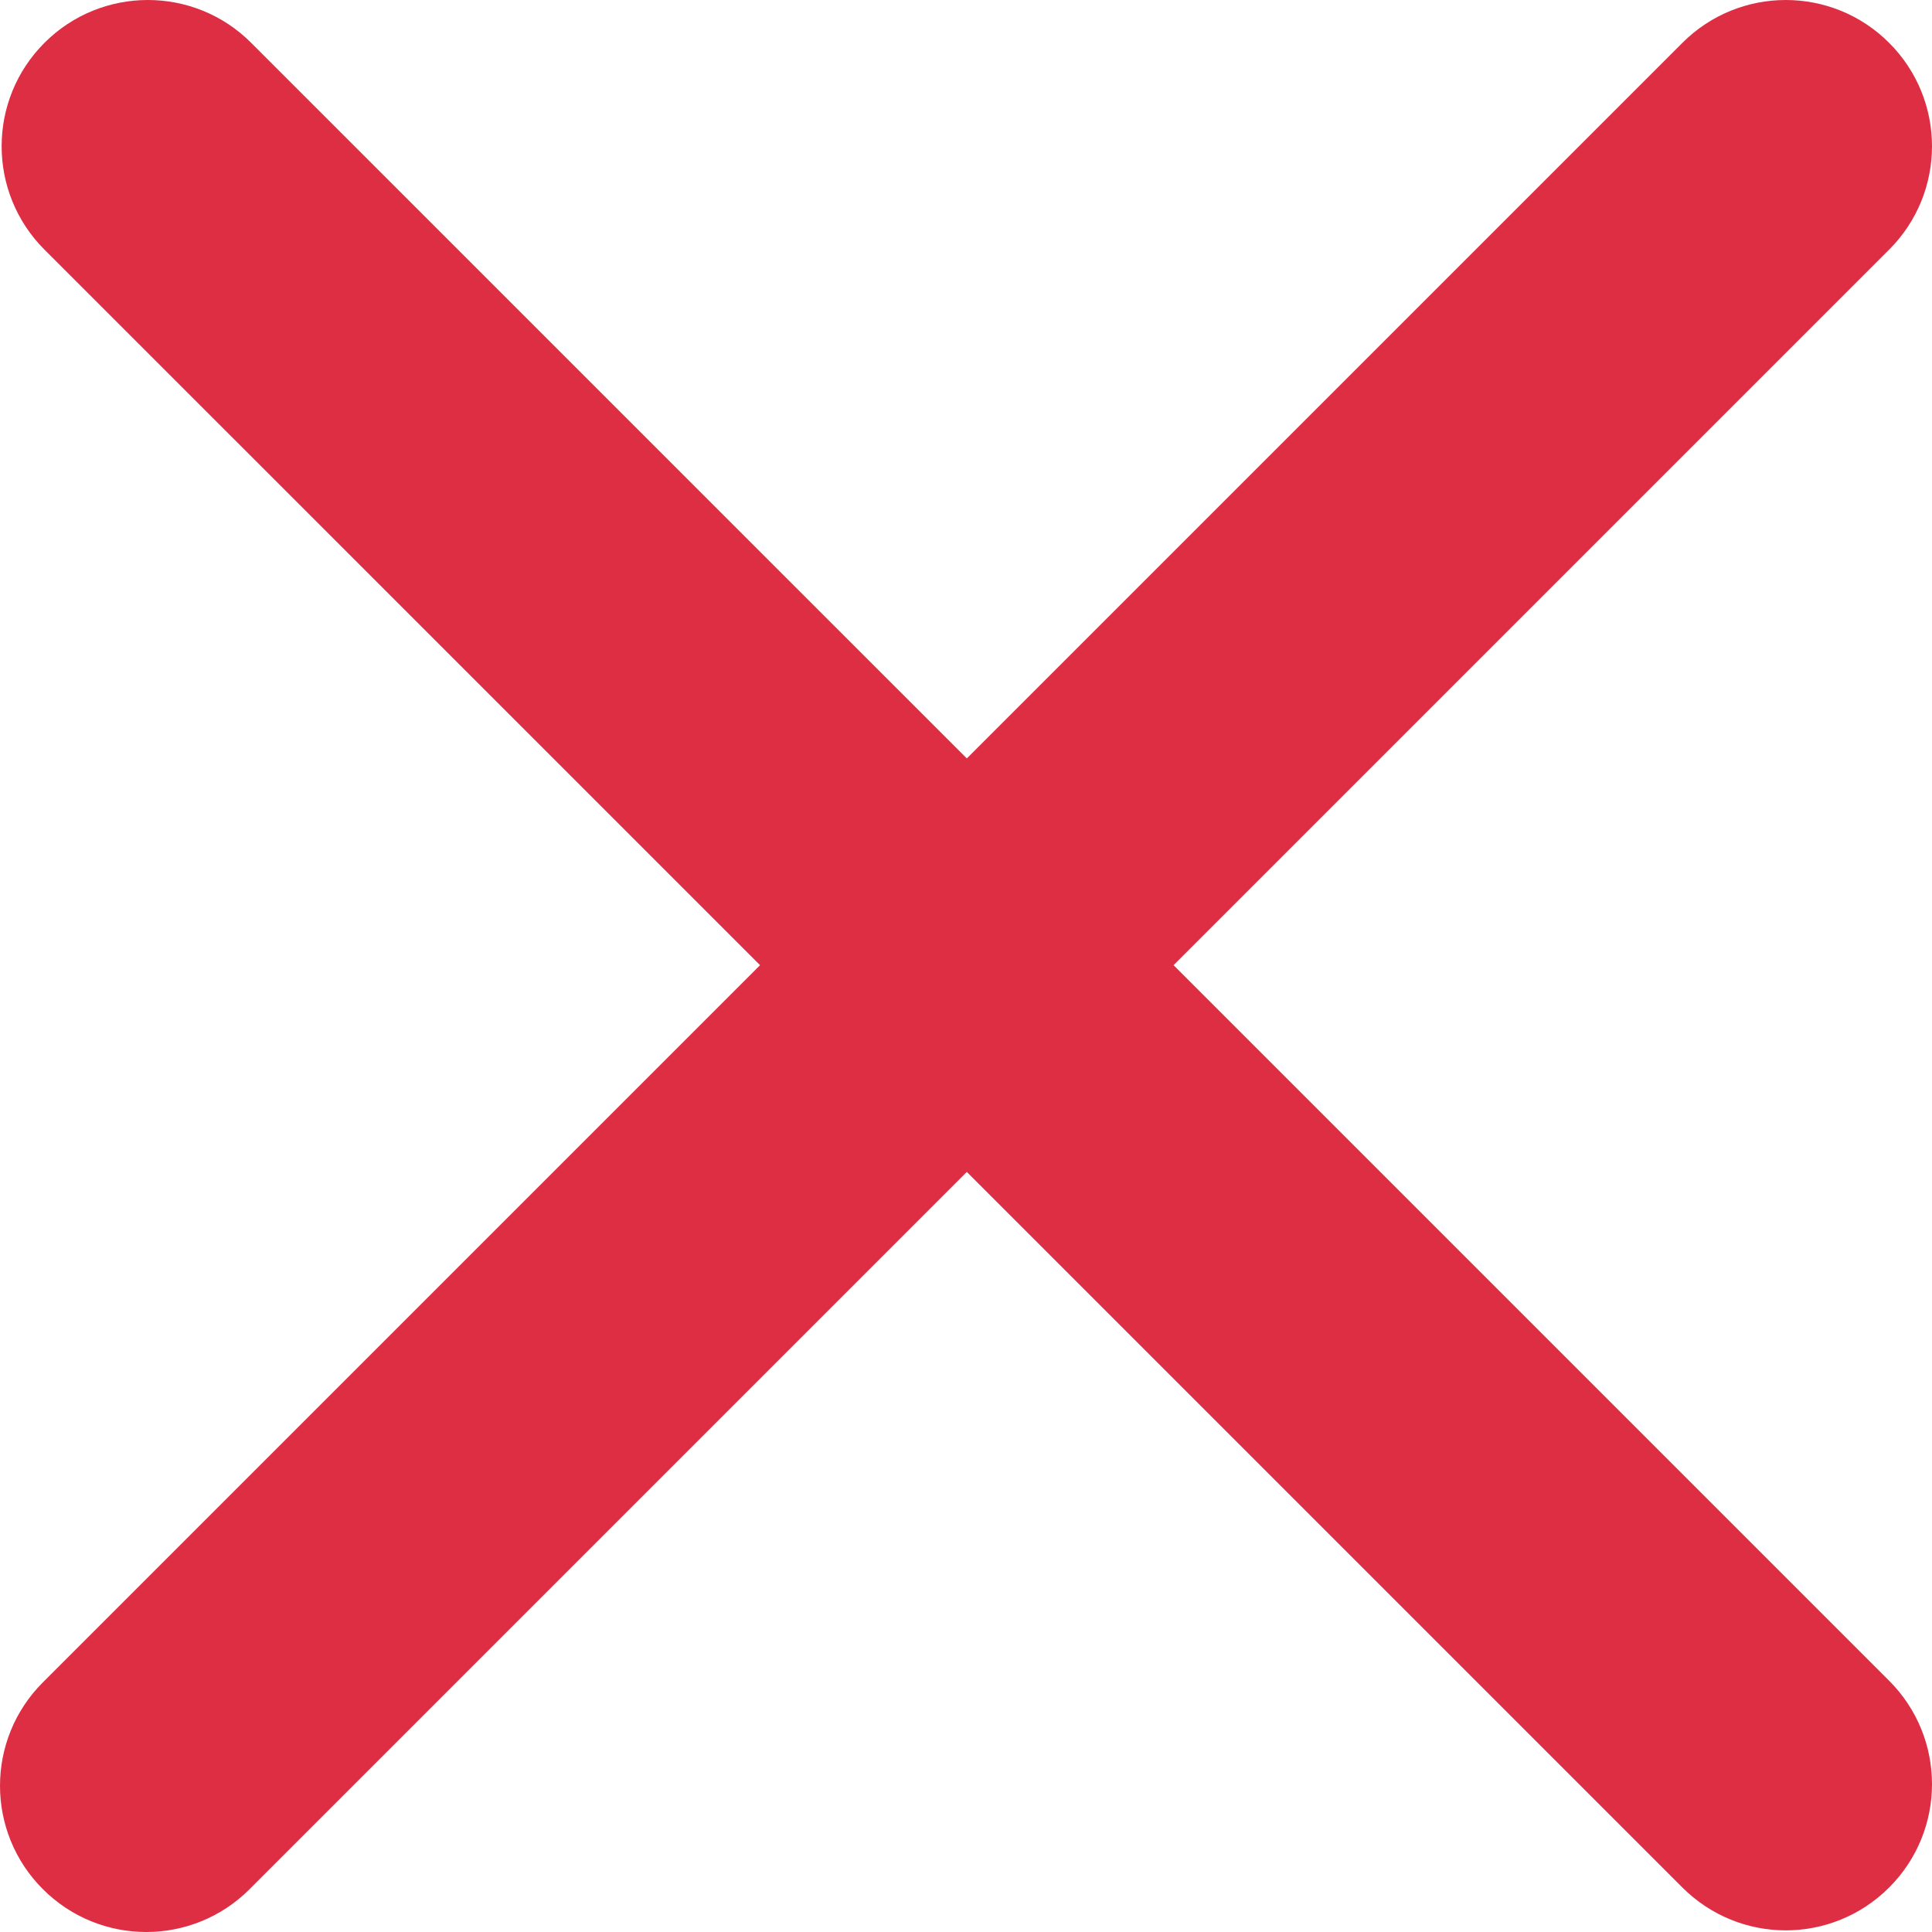
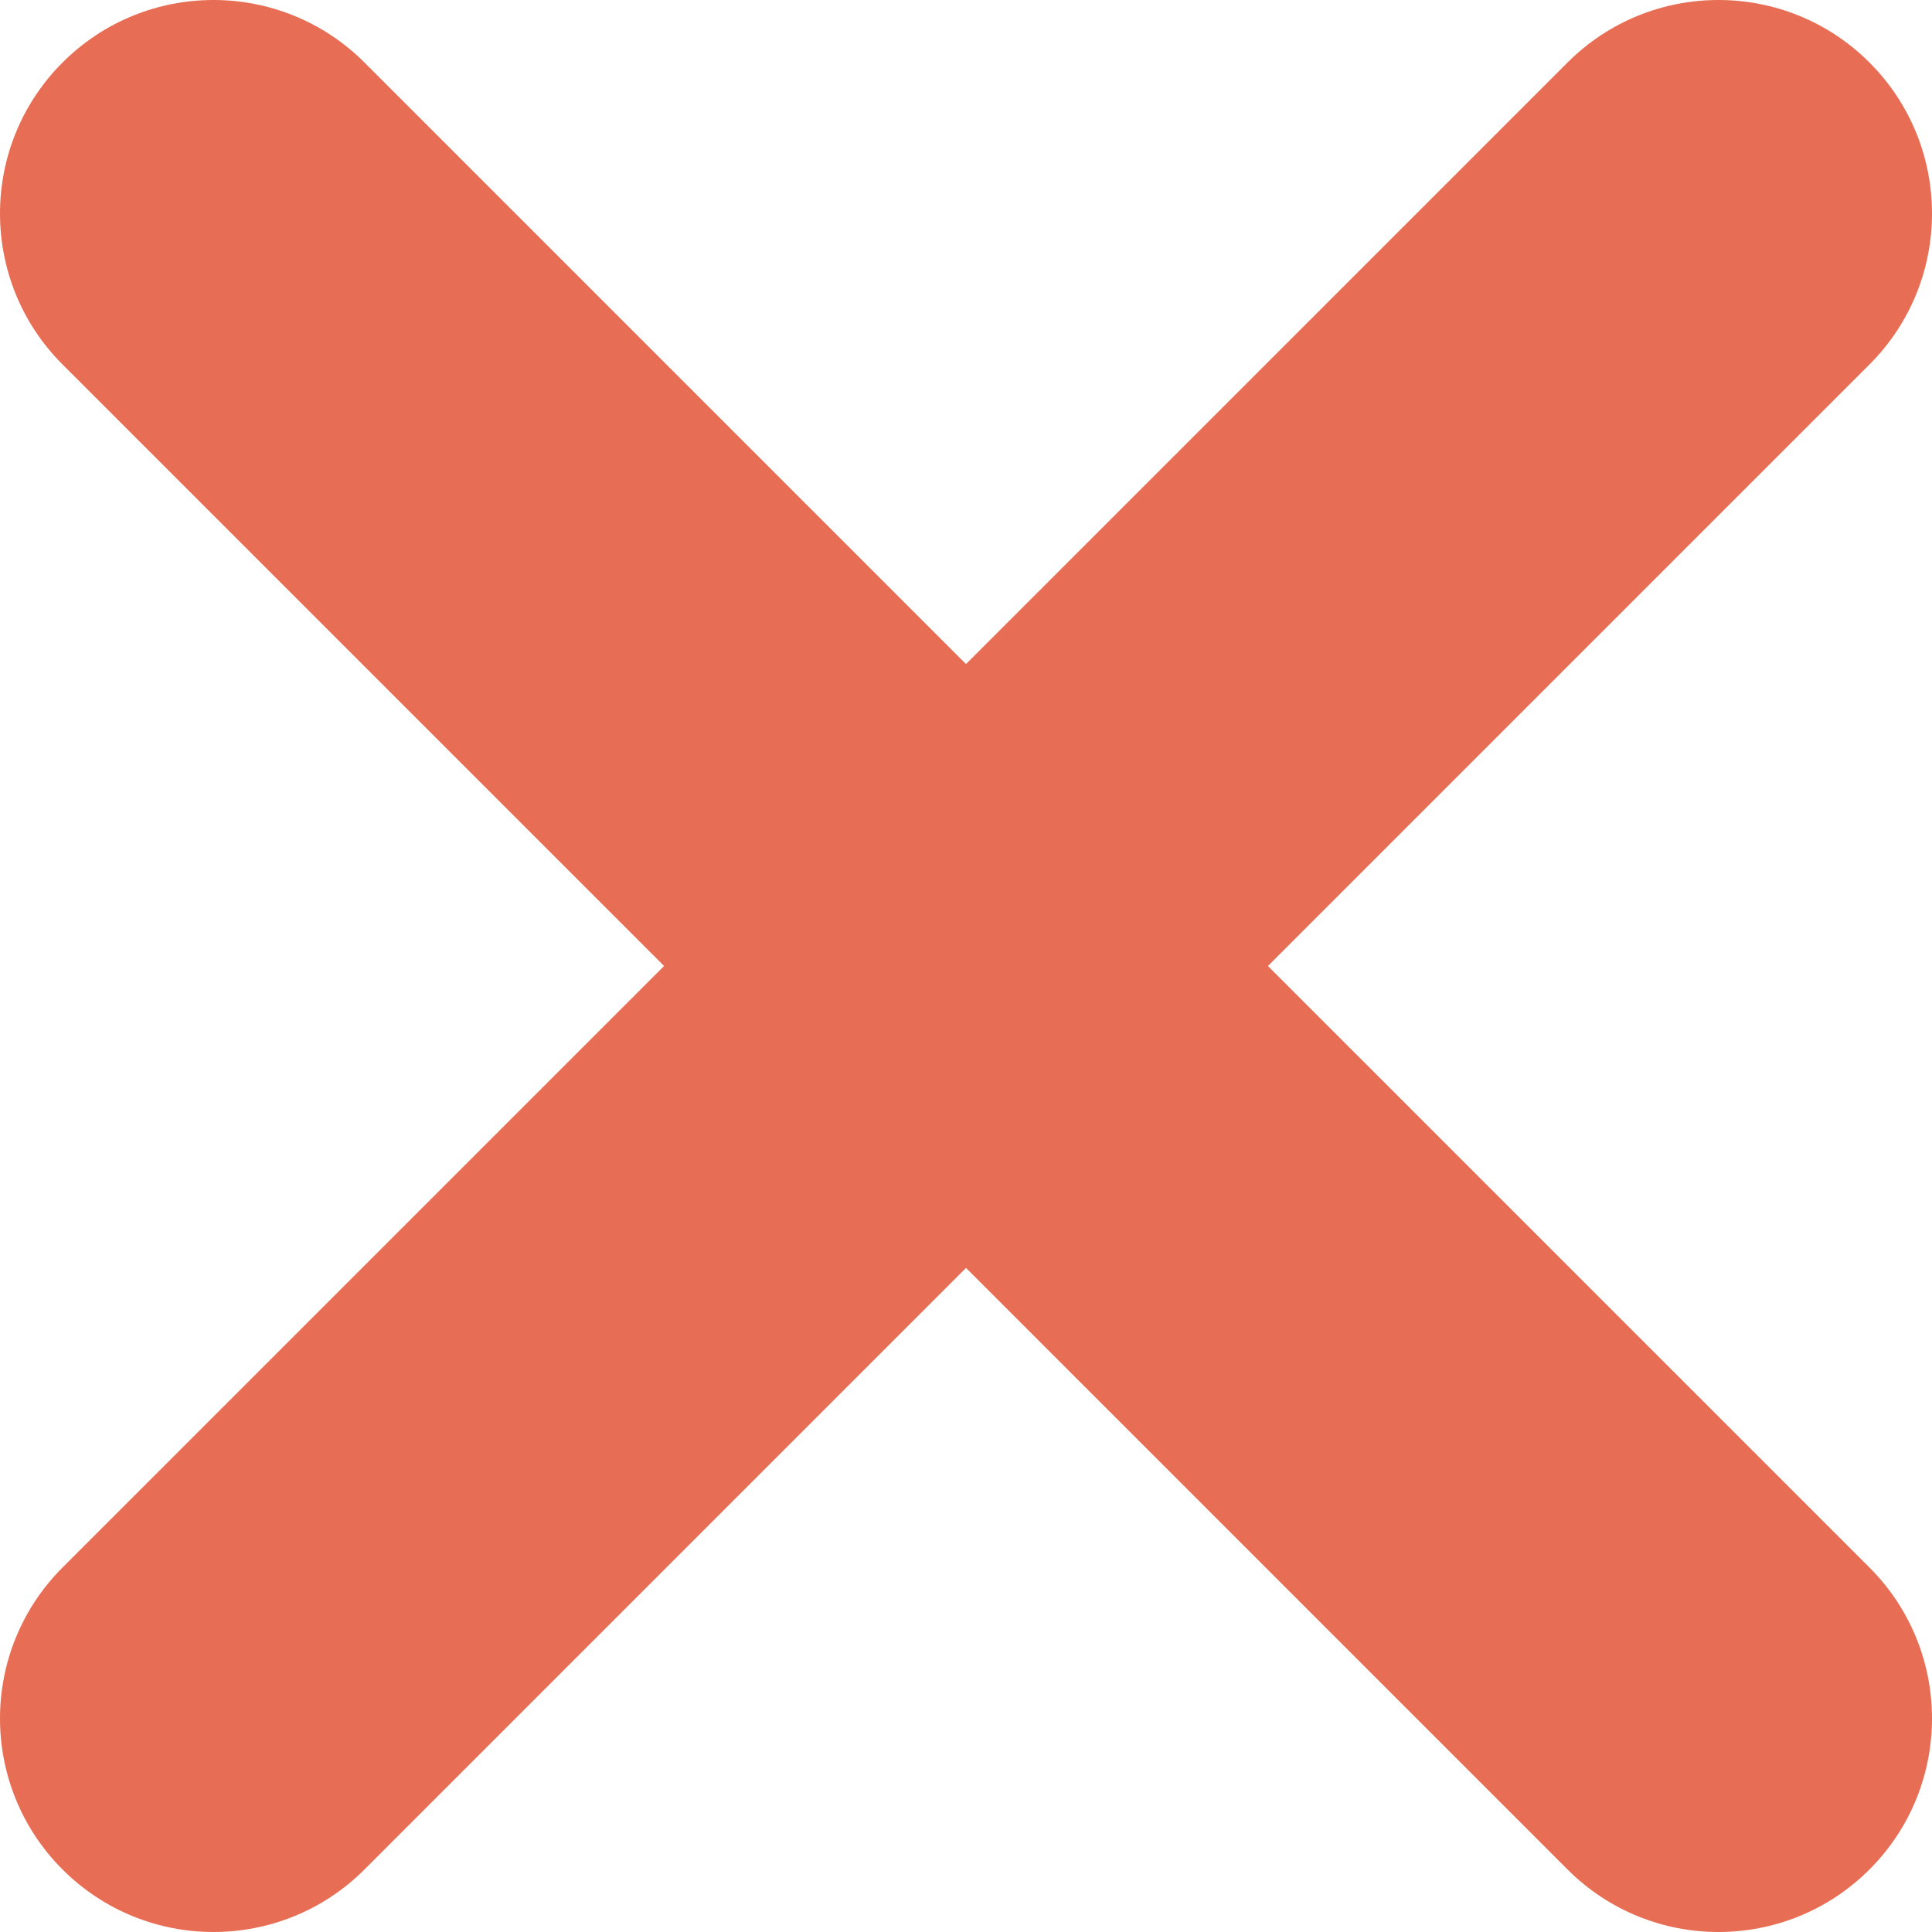
- <svg xmlns="http://www.w3.org/2000/svg" version="1.1" id="Capa_1" x="0px" y="0px" viewBox="0 0 469.785 469.785" style="enable-background:new 0 0 469.785 469.785;" xml:space="preserve">
-   <g transform="matrix(1.25 0 0 -1.25 0 45)">
-     <g>
-       <g>
-         <path style="fill:#DD2E44;" d="M228.294-151.753L367.489-12.558c11.116,11.105,11.116,29.116,0,40.22     c-11.105,11.116-29.104,11.116-40.22,0L188.073-111.533L48.866,27.663c-11.093,11.116-29.116,11.116-40.22,0     c-11.105-11.105-11.105-29.116,0-40.22l139.207-139.196L8.338-291.268c-11.116-11.116-11.116-29.116,0-40.22     c5.552-5.564,12.834-8.34,20.116-8.34c7.27,0,14.552,2.776,20.105,8.34l139.514,139.514l139.196-139.196     c5.564-5.552,12.834-8.34,20.116-8.34c7.27,0,14.552,2.788,20.105,8.34c11.116,11.105,11.116,29.104,0,40.22L228.294-151.753z" />
-       </g>
-     </g>
-   </g>
-   <g>
- </g>
-   <g>
- </g>
-   <g>
- </g>
-   <g>
- </g>
-   <g>
- </g>
-   <g>
- </g>
-   <g>
- </g>
-   <g>
- </g>
-   <g>
- </g>
-   <g>
- </g>
-   <g>
- </g>
-   <g>
- </g>
-   <g>
- </g>
-   <g>
- </g>
-   <g>
- </g>
+ <svg xmlns="http://www.w3.org/2000/svg" height="511.992pt" viewBox="0 0 511.992 511.992" width="511.992pt">
+   <path d="m415.402 495.422-159.406-159.41-159.406 159.41c-22.098 22.094-57.922 22.094-80.02 0-22.094-22.098-22.094-57.922 0-80.02l159.41-159.406-159.41-159.406c-22.094-22.098-22.094-57.922 0-80.02 22.098-22.094 57.922-22.094 80.02 0l159.406 159.41 159.406-159.41c22.098-22.094 57.922-22.094 80.02 0 22.094 22.098 22.094 57.922 0 80.02l-159.41 159.406 159.41 159.406c22.094 22.098 22.094 57.922 0 80.02-22.098 22.094-57.922 22.094-80.02 0zm0 0" fill="#e76e54" />
</svg>
